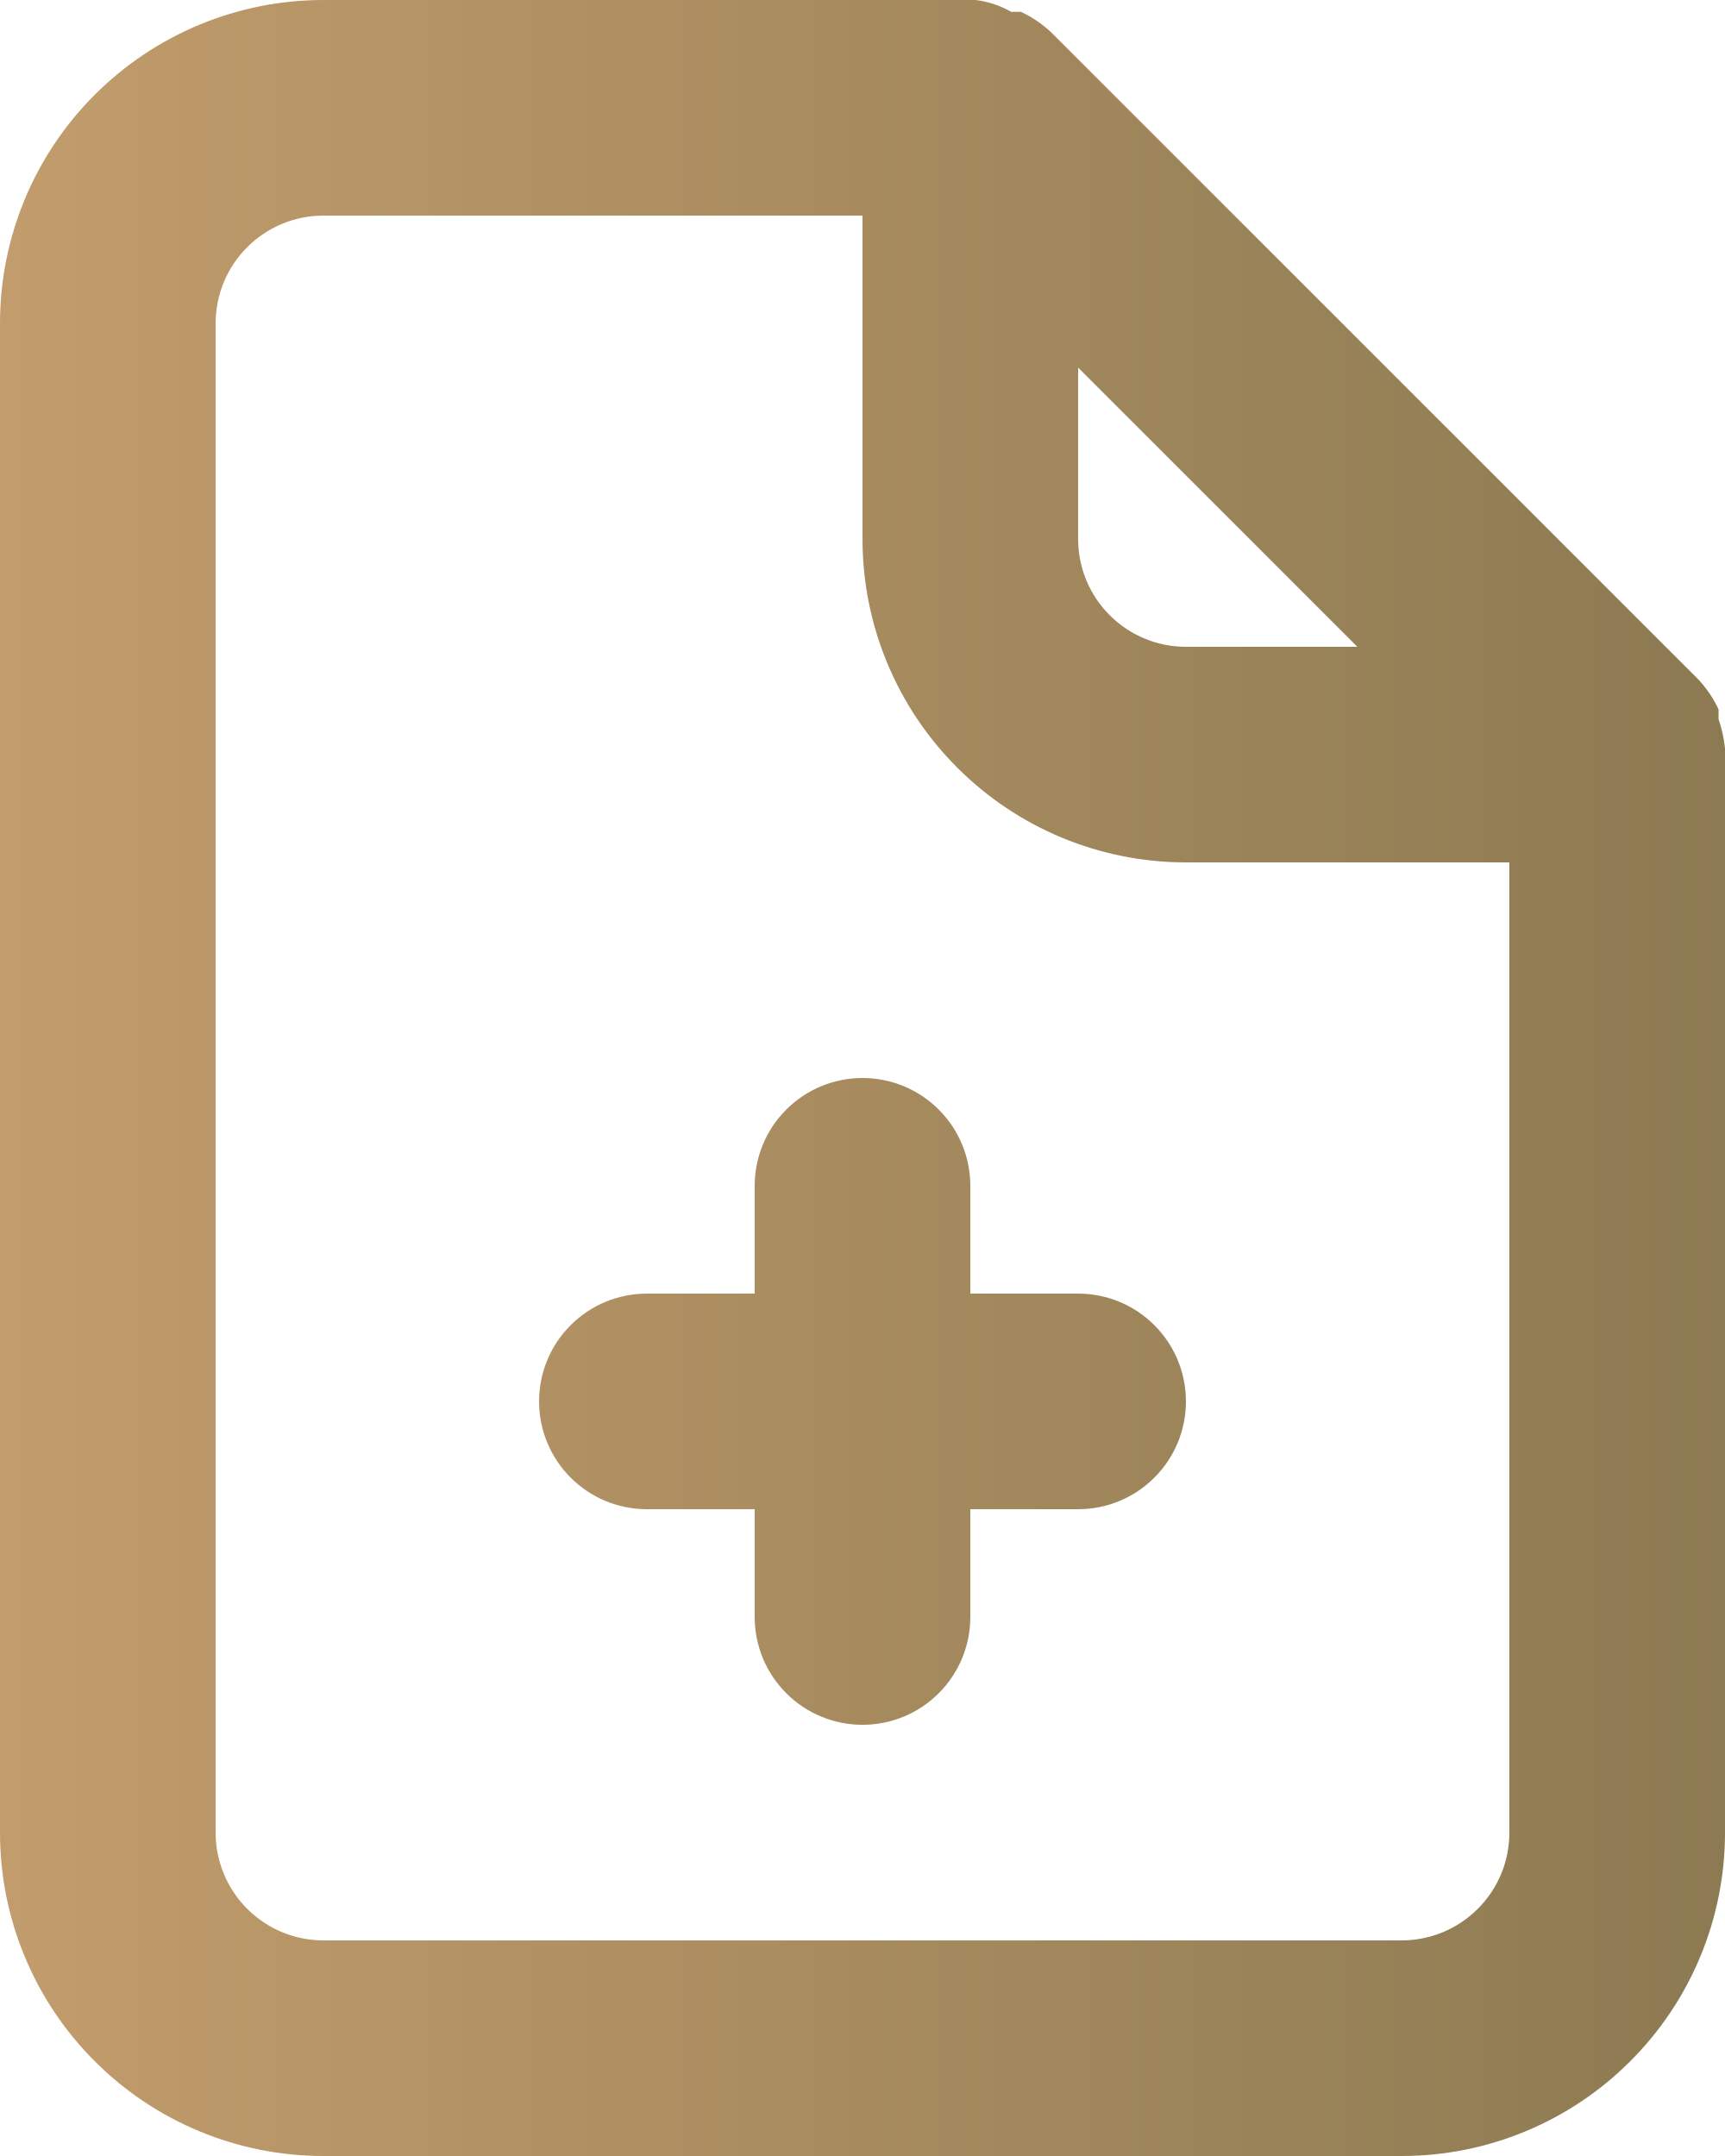
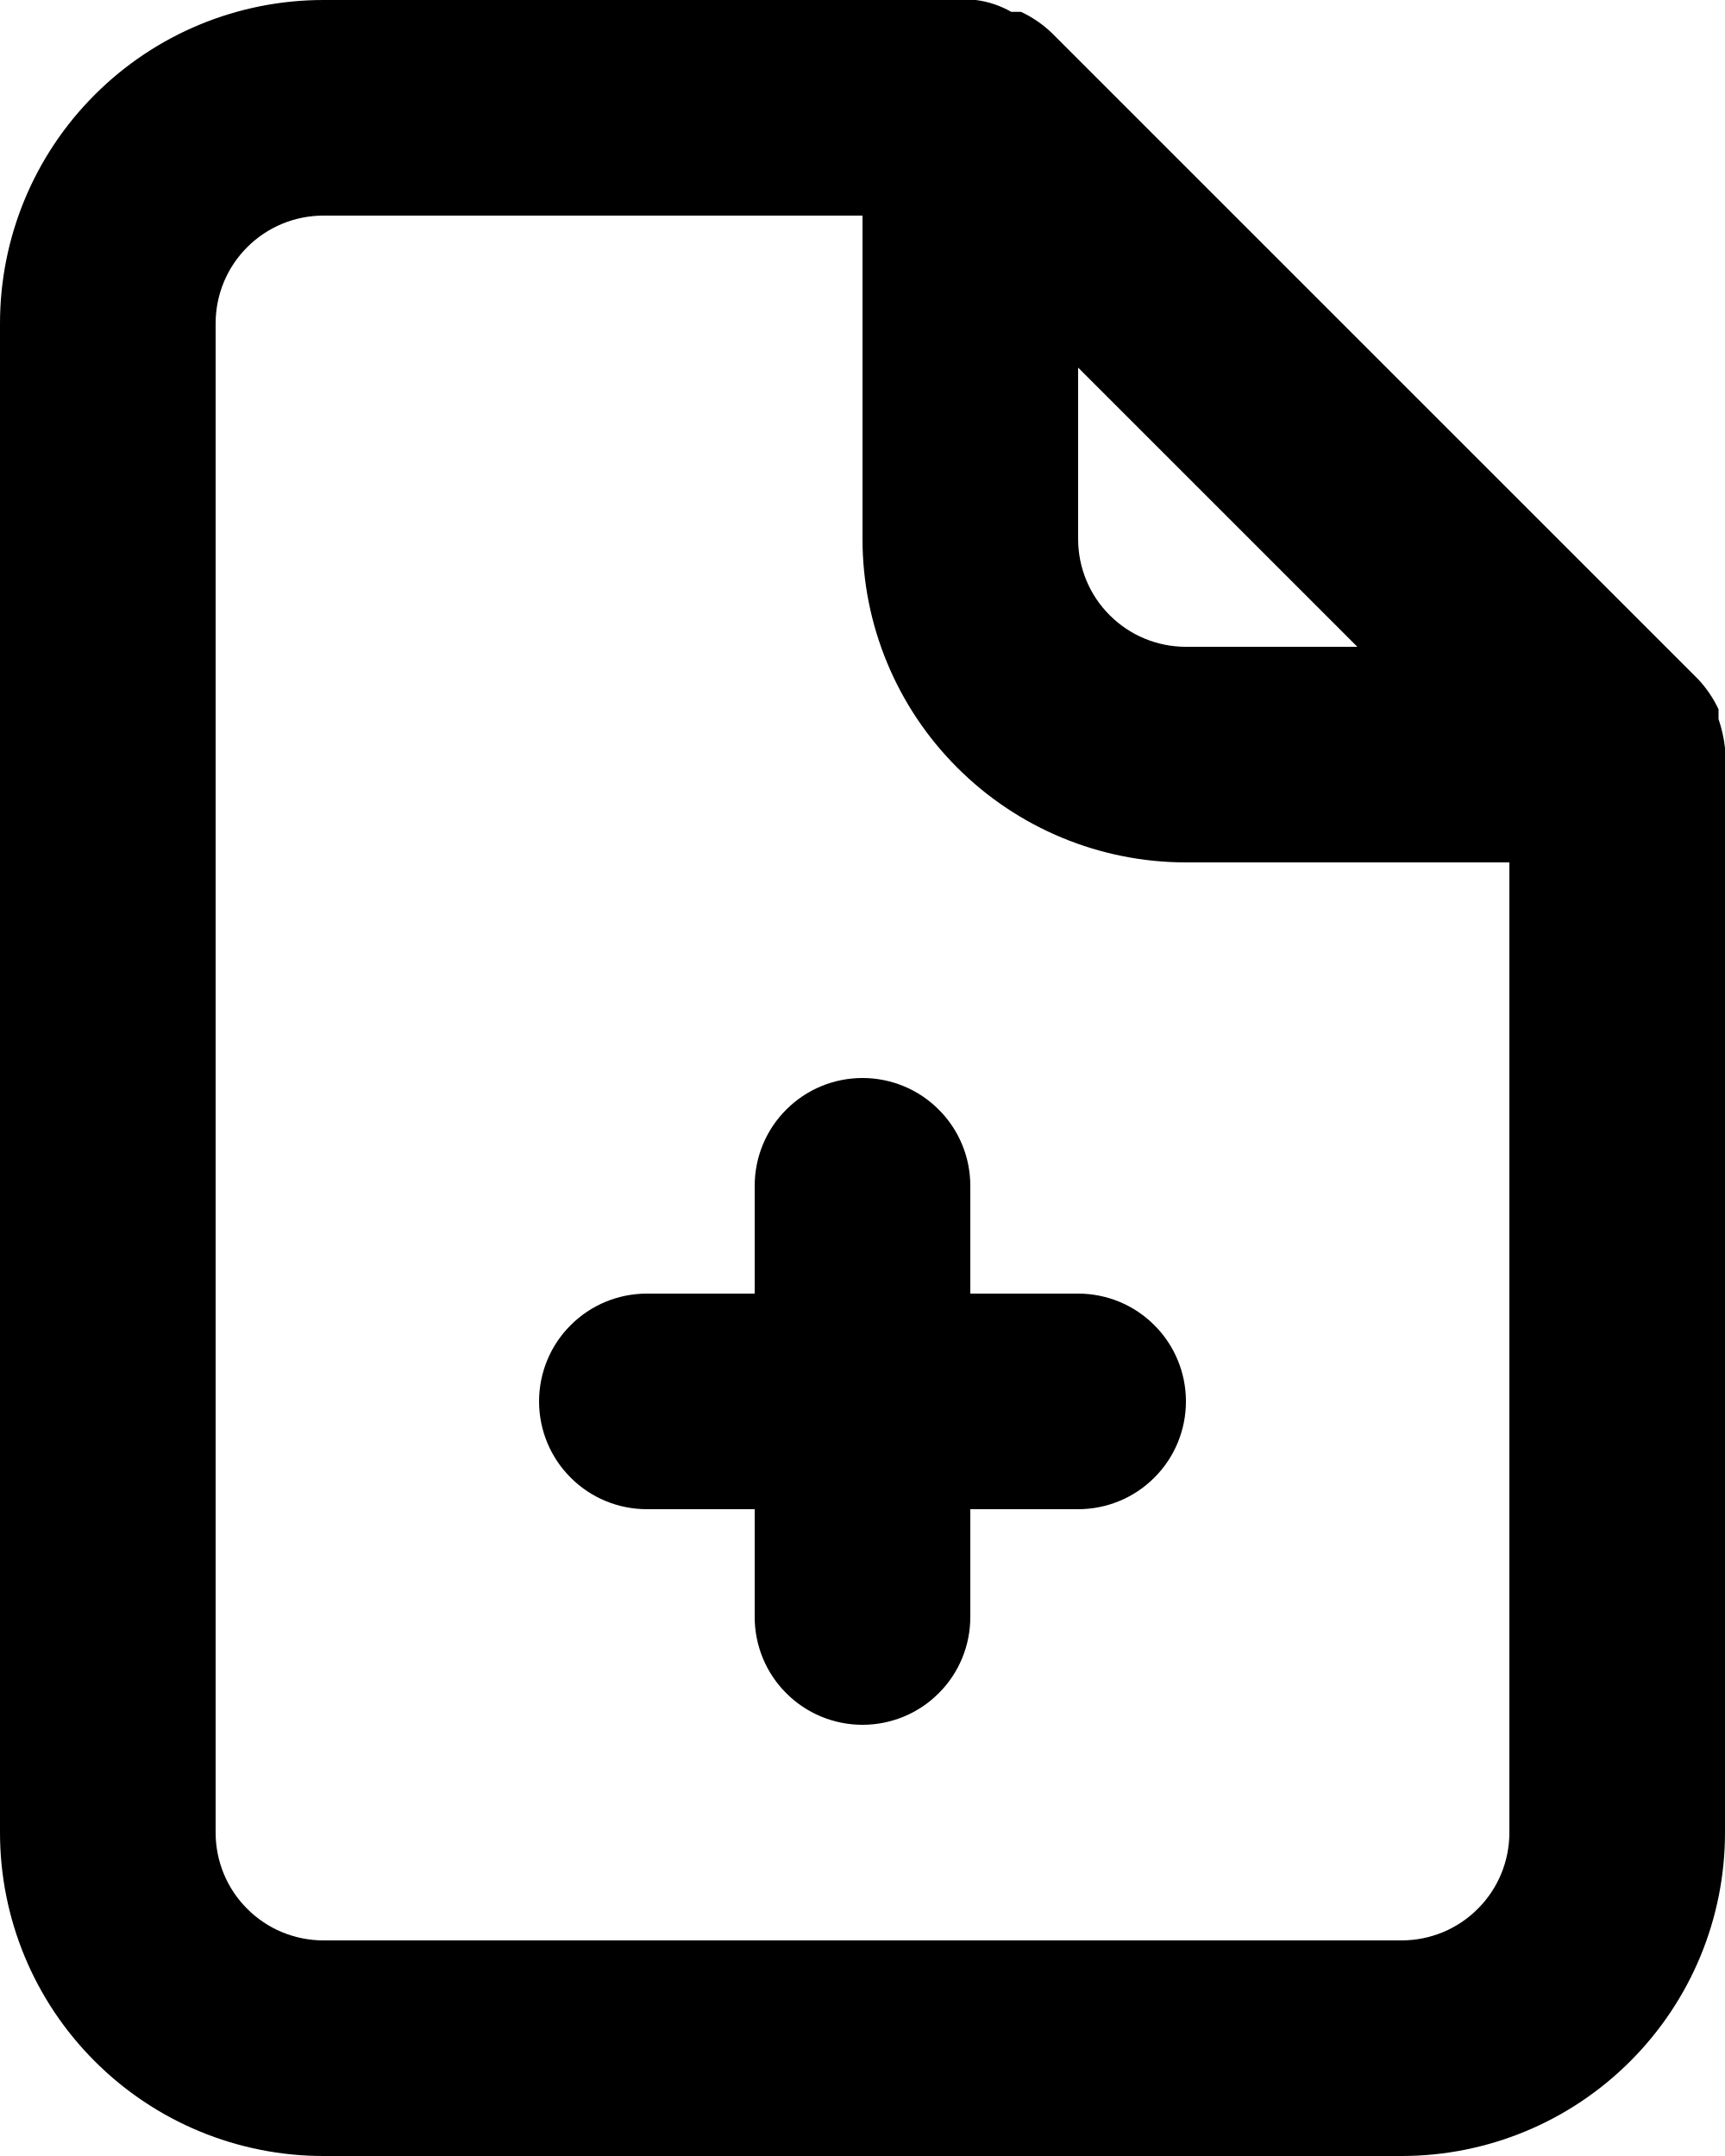
<svg xmlns="http://www.w3.org/2000/svg" width="16" height="20" viewBox="0 0 16 20" fill="none">
  <path d="M10 12H9V11C9 10.735 8.895 10.48 8.707 10.293C8.52 10.105 8.265 10 8 10C7.735 10 7.48 10.105 7.293 10.293C7.105 10.48 7 10.735 7 11V12H6C5.735 12 5.48 12.105 5.293 12.293C5.105 12.48 5 12.735 5 13C5 13.265 5.105 13.52 5.293 13.707C5.48 13.895 5.735 14 6 14H7V15C7 15.265 7.105 15.52 7.293 15.707C7.48 15.895 7.735 16 8 16C8.265 16 8.52 15.895 8.707 15.707C8.895 15.52 9 15.265 9 15V14H10C10.265 14 10.52 13.895 10.707 13.707C10.895 13.52 11 13.265 11 13C11 12.735 10.895 12.48 10.707 12.293C10.52 12.105 10.265 12 10 12ZM16 6.94C15.99 6.848 15.97 6.758 15.94 6.67V6.58C15.892 6.477 15.828 6.383 15.75 6.3L9.75 0.3C9.667 0.222 9.573 0.158 9.47 0.11H9.38C9.278 0.052 9.166 0.014 9.05 0H3C2.204 0 1.441 0.316 0.879 0.879C0.316 1.441 0 2.204 0 3V17C0 17.796 0.316 18.559 0.879 19.121C1.441 19.684 2.204 20 3 20H13C13.796 20 14.559 19.684 15.121 19.121C15.684 18.559 16 17.796 16 17V7C16 7 16 7 16 6.94ZM10 3.41L12.59 6H11C10.735 6 10.48 5.895 10.293 5.707C10.105 5.52 10 5.265 10 5V3.41ZM14 17C14 17.265 13.895 17.52 13.707 17.707C13.52 17.895 13.265 18 13 18H3C2.735 18 2.48 17.895 2.293 17.707C2.105 17.52 2 17.265 2 17V3C2 2.735 2.105 2.48 2.293 2.293C2.48 2.105 2.735 2 3 2H8V5C8 5.796 8.316 6.559 8.879 7.121C9.441 7.684 10.204 8 11 8H14V17Z" fill="url(#paint0_linear_553_29505)" />
  <defs>
    <linearGradient id="paint0_linear_553_29505" x1="0" y1="10" x2="16" y2="10" gradientUnits="userSpaceOnUse">
-       <stop stop-color="#C29C6C" />
-       <stop offset="1" stop-color="#8C7A52" />
+       <stop stopColor="#C29C6C" />
+       <stop offset="1" stopColor="#8C7A52" />
    </linearGradient>
  </defs>
</svg>
